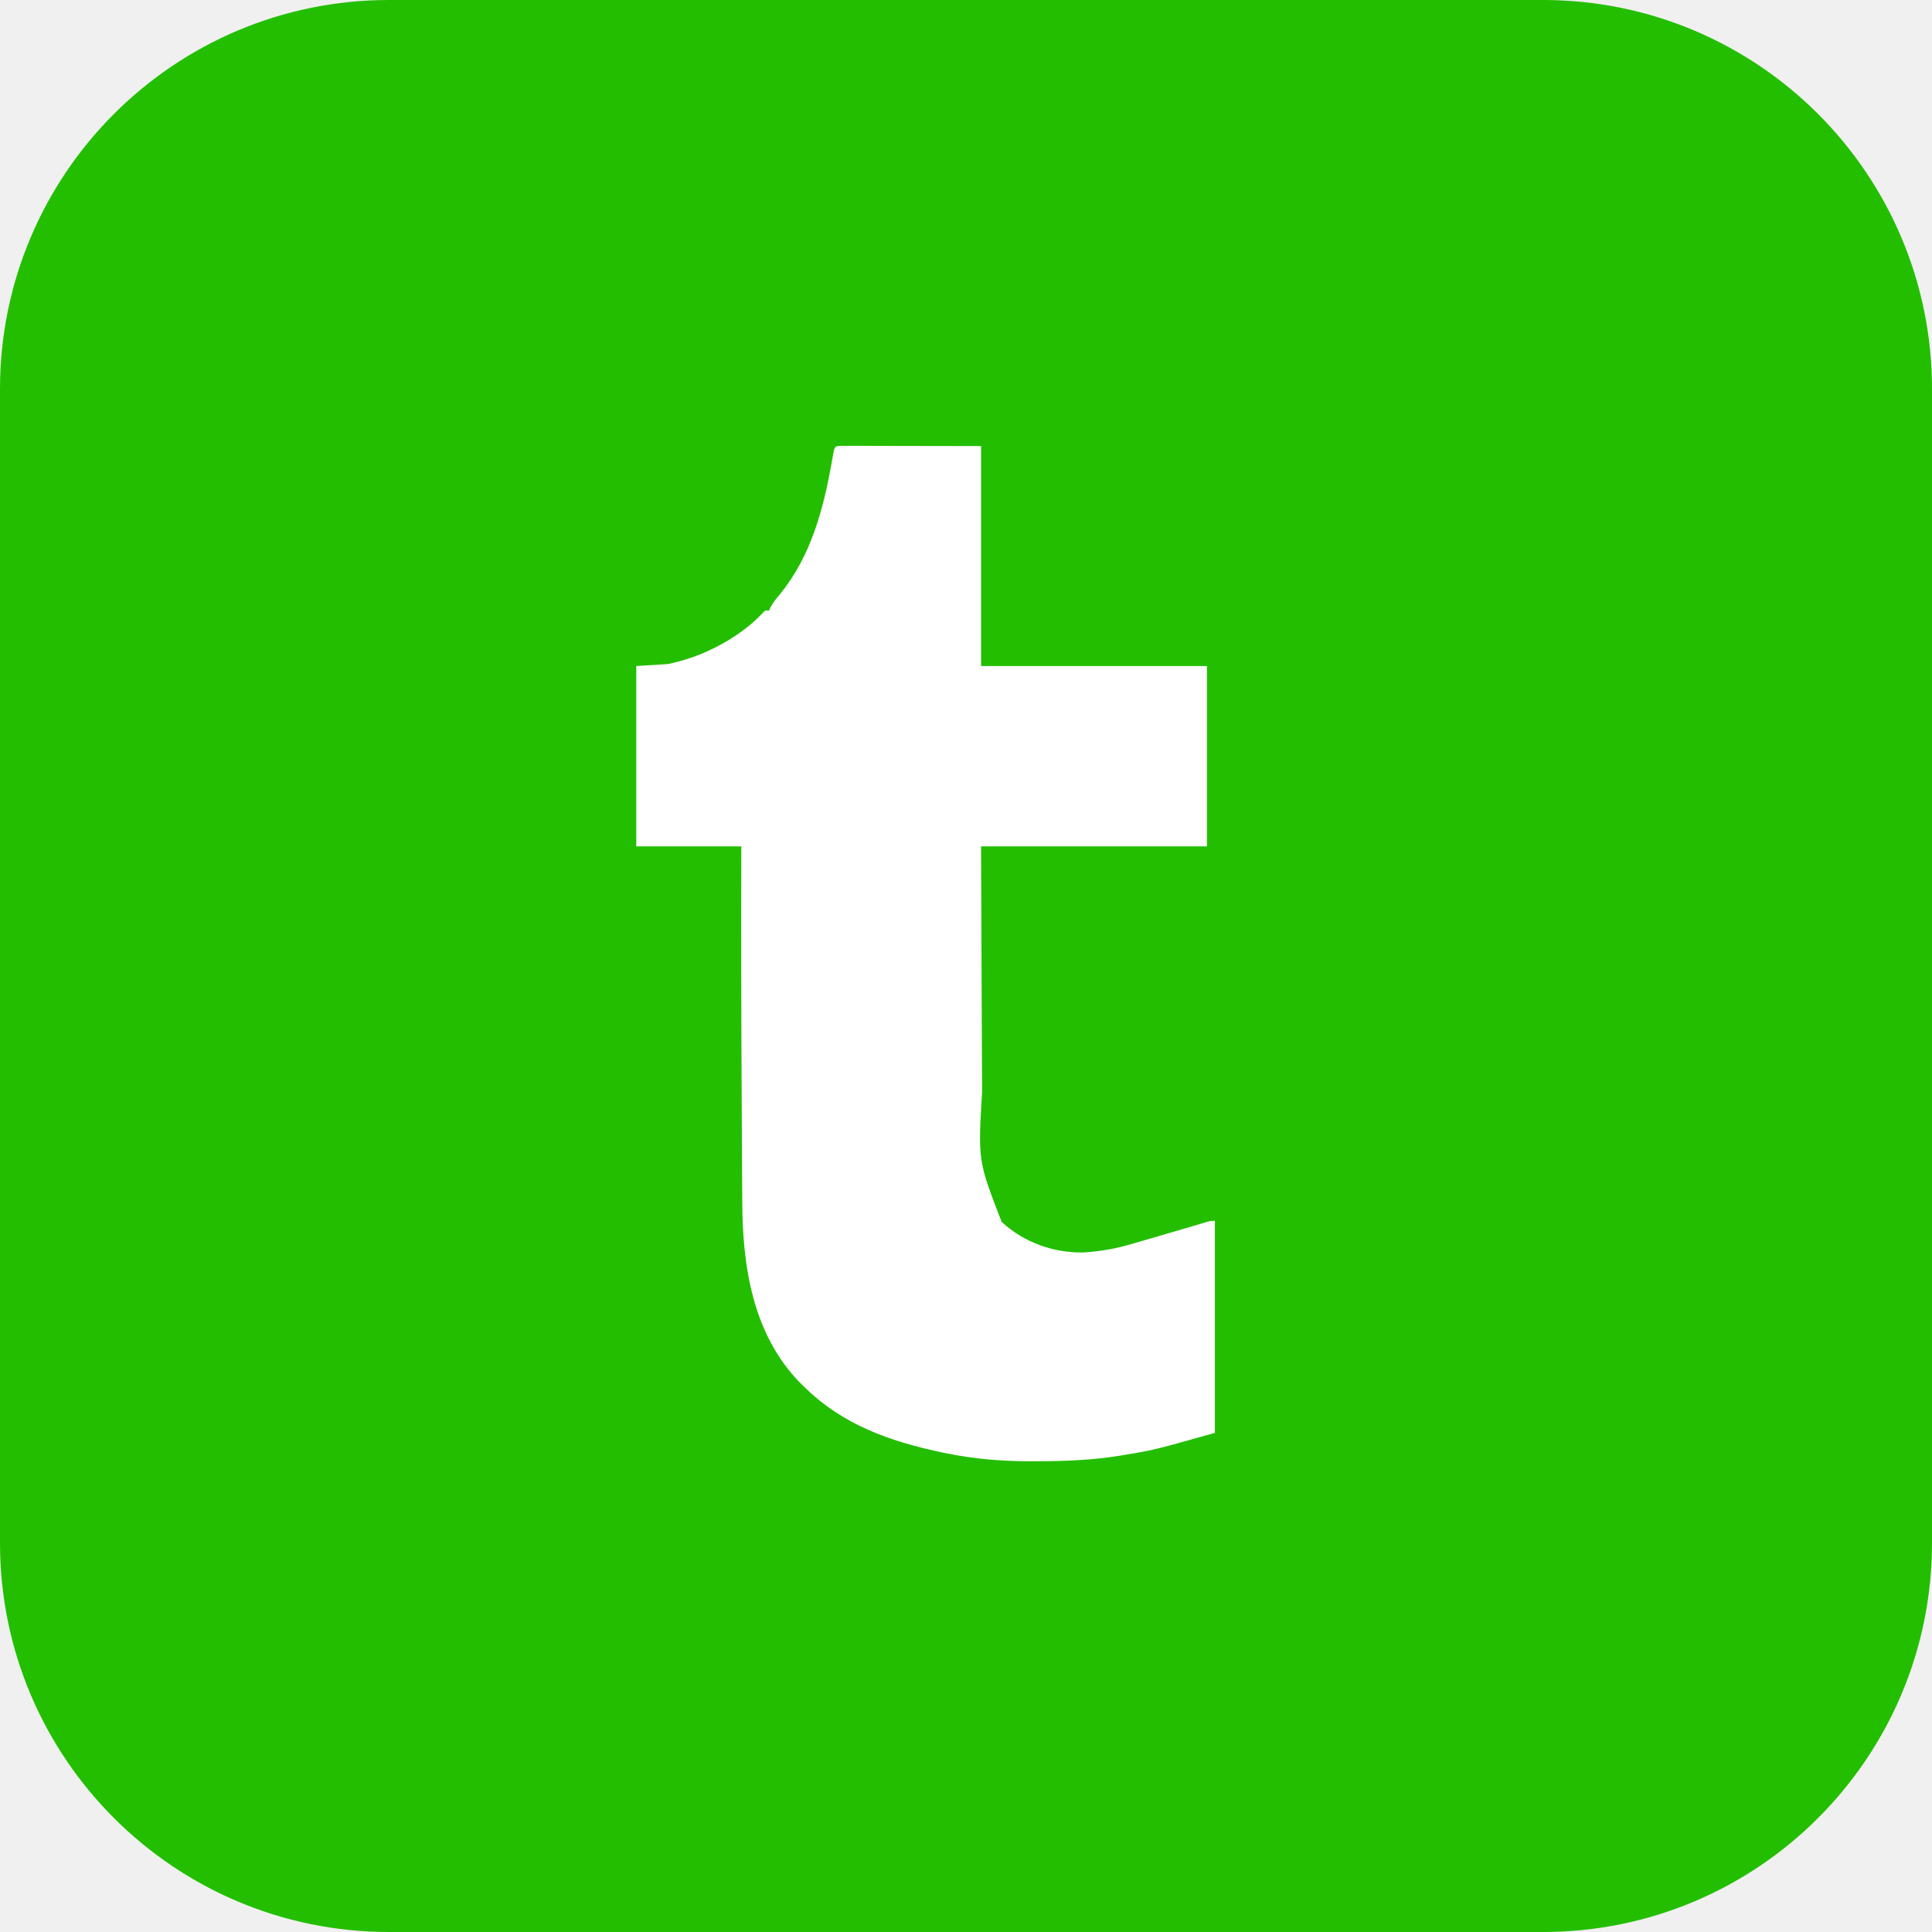
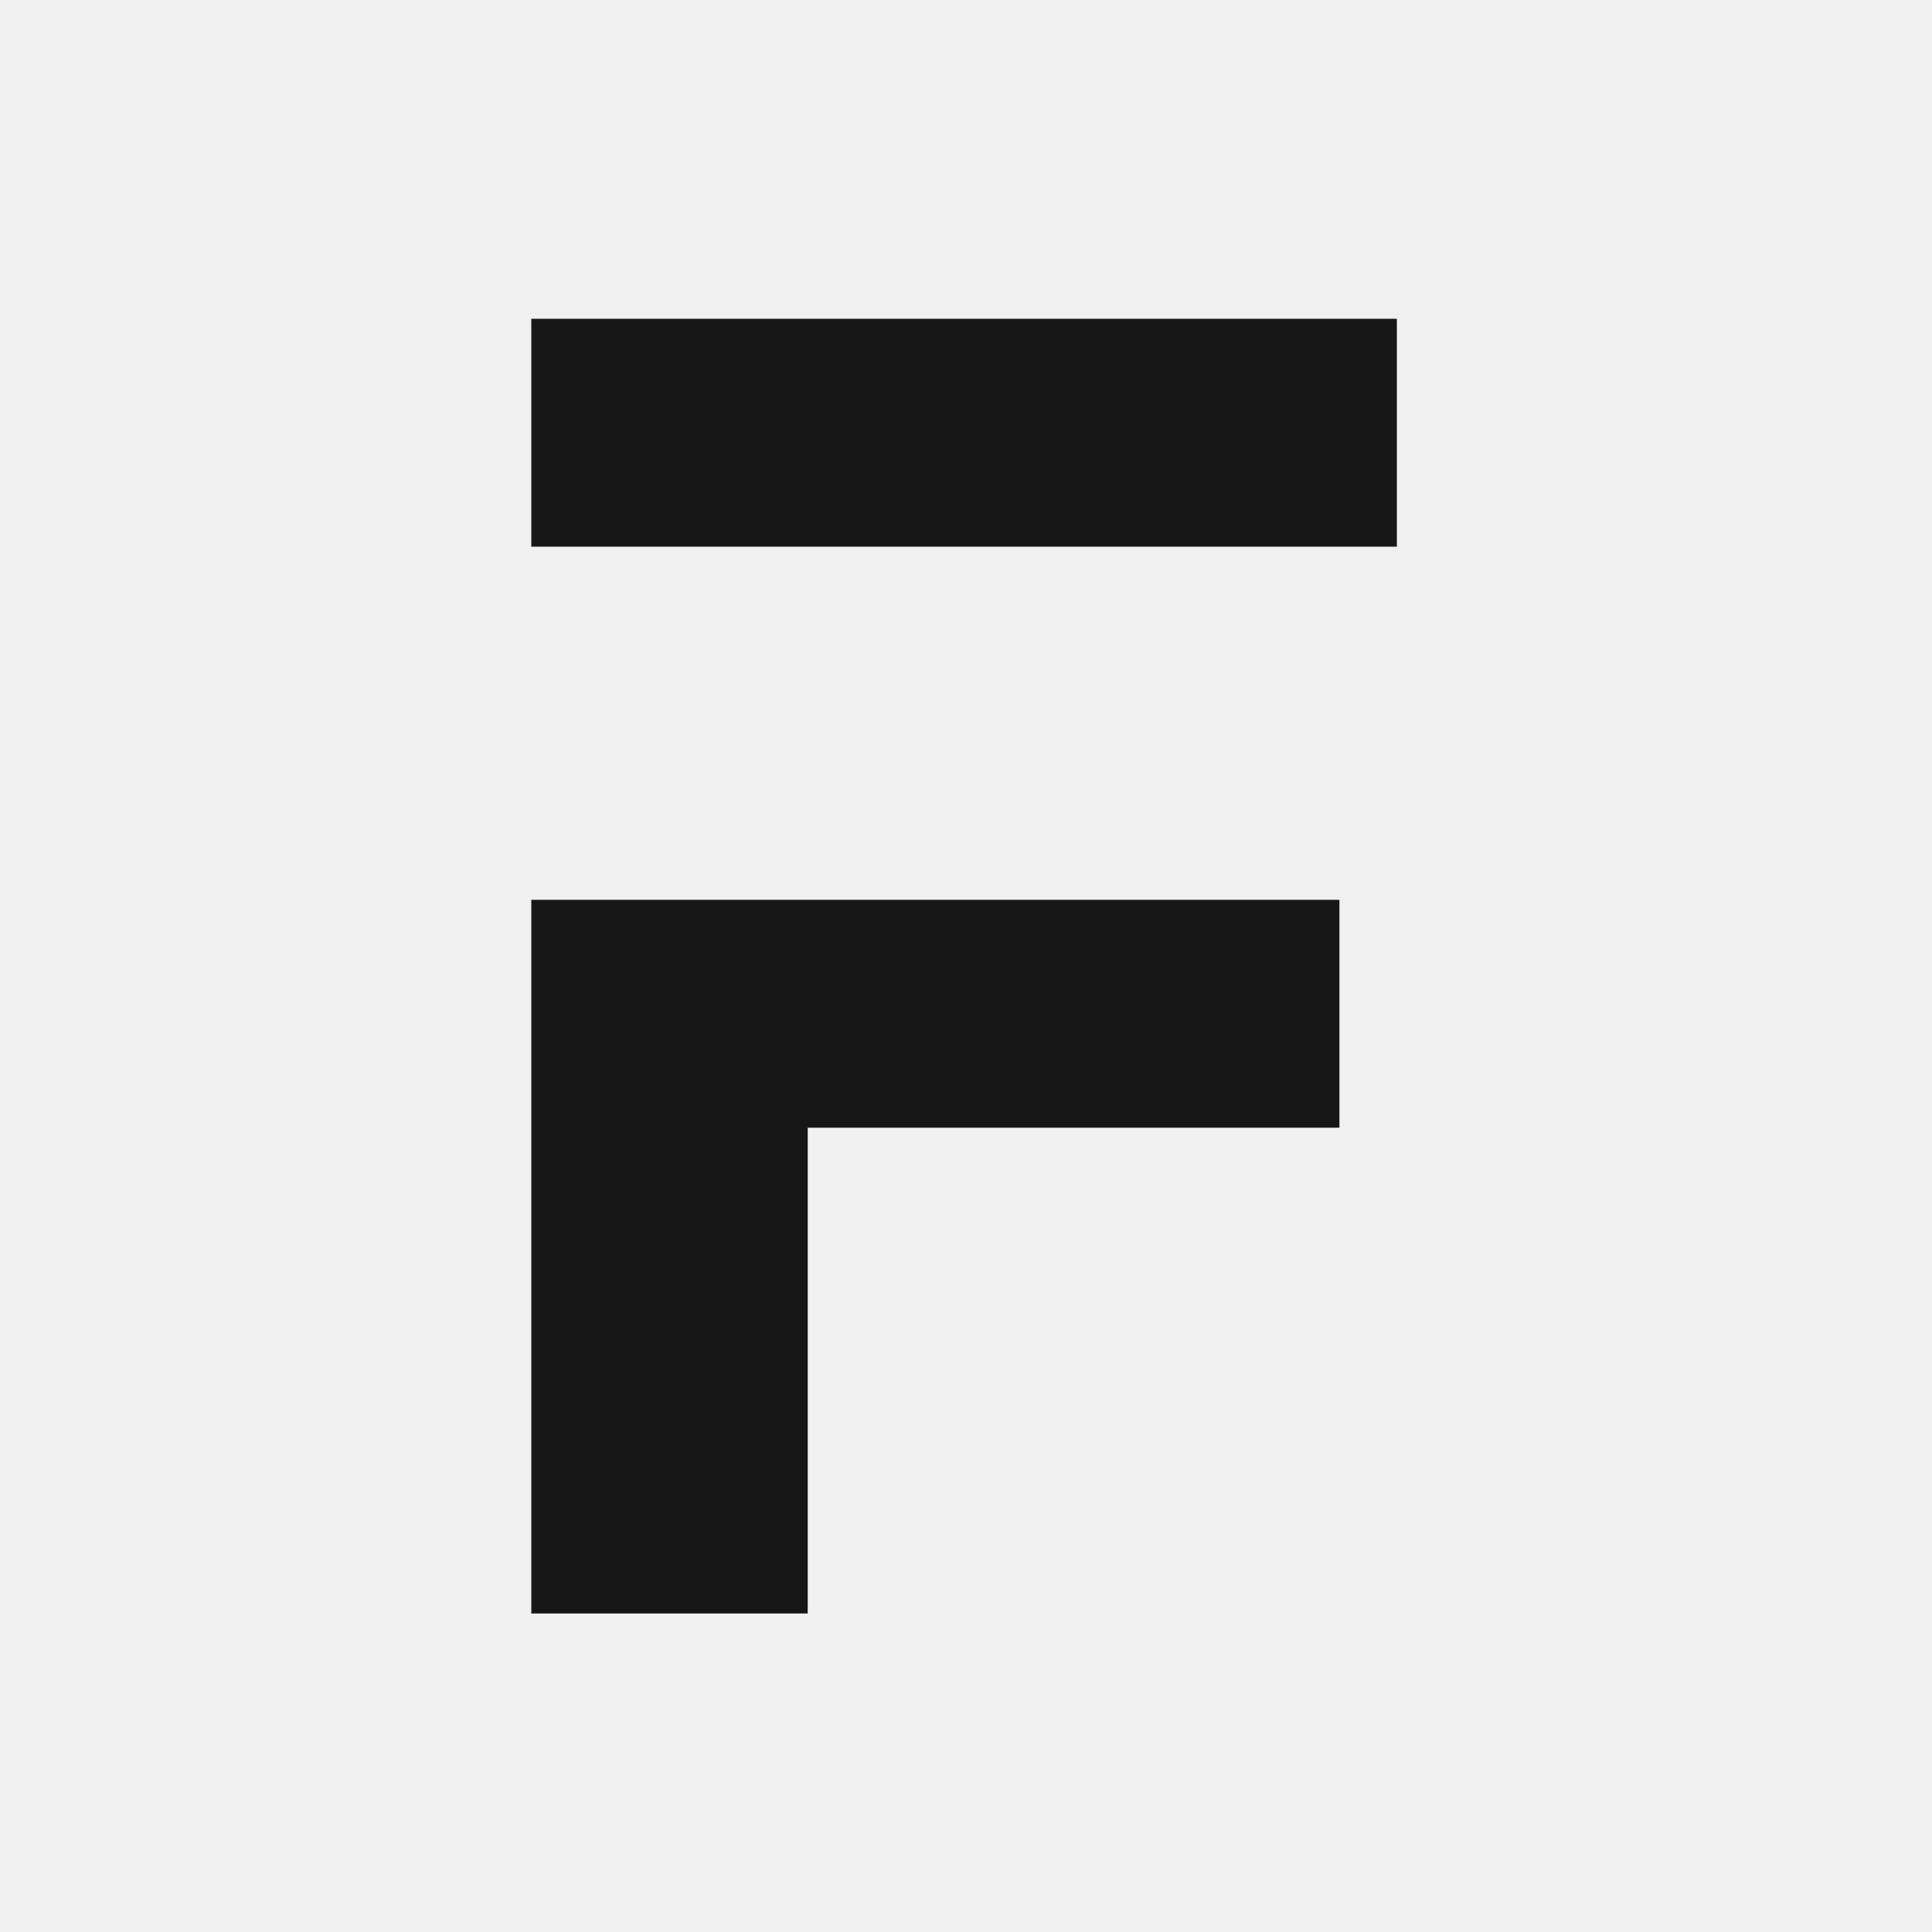
- <svg xmlns="http://www.w3.org/2000/svg" width="117" height="117" viewBox="0 0 117 117" fill="none">
-   <g clip-path="url(#a)">
-     <path d="M93.44 0H23.56C10.55 0 0 10.549 0 23.56v69.88C0 106.451 10.549 117 23.56 117h69.88c13.012 0 23.56-10.548 23.56-23.56V23.56C117 10.55 106.452 0 93.44 0" fill="#23be00" />
-     <path d="M51 27h.734l1.368.003q.969 0 1.939.004l4.372.007v13.32h13.68v10.92h-13.68c.01 3.242.01 3.242.025 6.483q.01 1.986.017 3.971.003 1.448.012 2.894l.006 1.529c-.246 4.17-.246 4.17 1.185 7.863 1.347 1.246 3.1 1.873 4.928 1.857a13 13 0 0 0 3.06-.552l.448-.128q.68-.195 1.359-.397l1.26-.367.752-.223.337-.1.295-.088c.236-.062.236-.062.476-.062v12.84c-3.745 1.05-3.745 1.05-5.4 1.32l-.32.055c-1.69.277-3.37.34-5.08.343l-.297.001c-1.753.004-3.474-.133-5.193-.489l-.299-.061c-3.107-.662-5.942-1.66-8.251-3.929l-.303-.294c-2.844-2.927-3.468-7.035-3.478-10.936l-.007-.905q-.008-1.082-.011-2.164l-.014-2.493q-.048-7.983-.027-15.968h-6.36v-10.92l1.92-.12c.464-.103.877-.205 1.32-.36l.297-.1c1.446-.535 2.954-1.426 4.03-2.54.116-.118.116-.118.233-.24h.24l.093-.207c.164-.303.358-.536.582-.798 1.886-2.33 2.62-5.15 3.134-8.044l.055-.308.048-.274c.082-.355.136-.327.515-.343" fill="#fff" />
+ <svg xmlns="http://www.w3.org/2000/svg" width="400px" height="400px" viewBox="0 0 400 400" version="1.1">
+   <style>
+ 		polygon {
+ 			fill: #171717;
+ 		}
+ 		@media (prefers-color-scheme: dark) {
+ 			polygon {
+ 				fill: #ffffff;
+ 			}
+ 		}
+     </style>
+   <g id="Artboard" stroke="none" stroke-width="1" fill="none" fill-rule="evenodd">
+     <g id="favicon" transform="translate(110, 66)" fill="#171717" fill-rule="nonzero">
+       <polygon id="Path" points="0 0 0 47.181 57.228 47.181 167.313 47.181 179.204 47.181 179.204 0" />
+       <polygon id="Path" points="0 120.297 0 268.053 57.228 268.053 57.228 167.478 167.313 167.478 167.313 120.297 57.228 120.297" />
+     </g>
  </g>
-   <defs>
-     <clipPath id="a">
-       <path fill="#fff" d="M0 0h117v117H0z" />
-     </clipPath>
-   </defs>
</svg>
